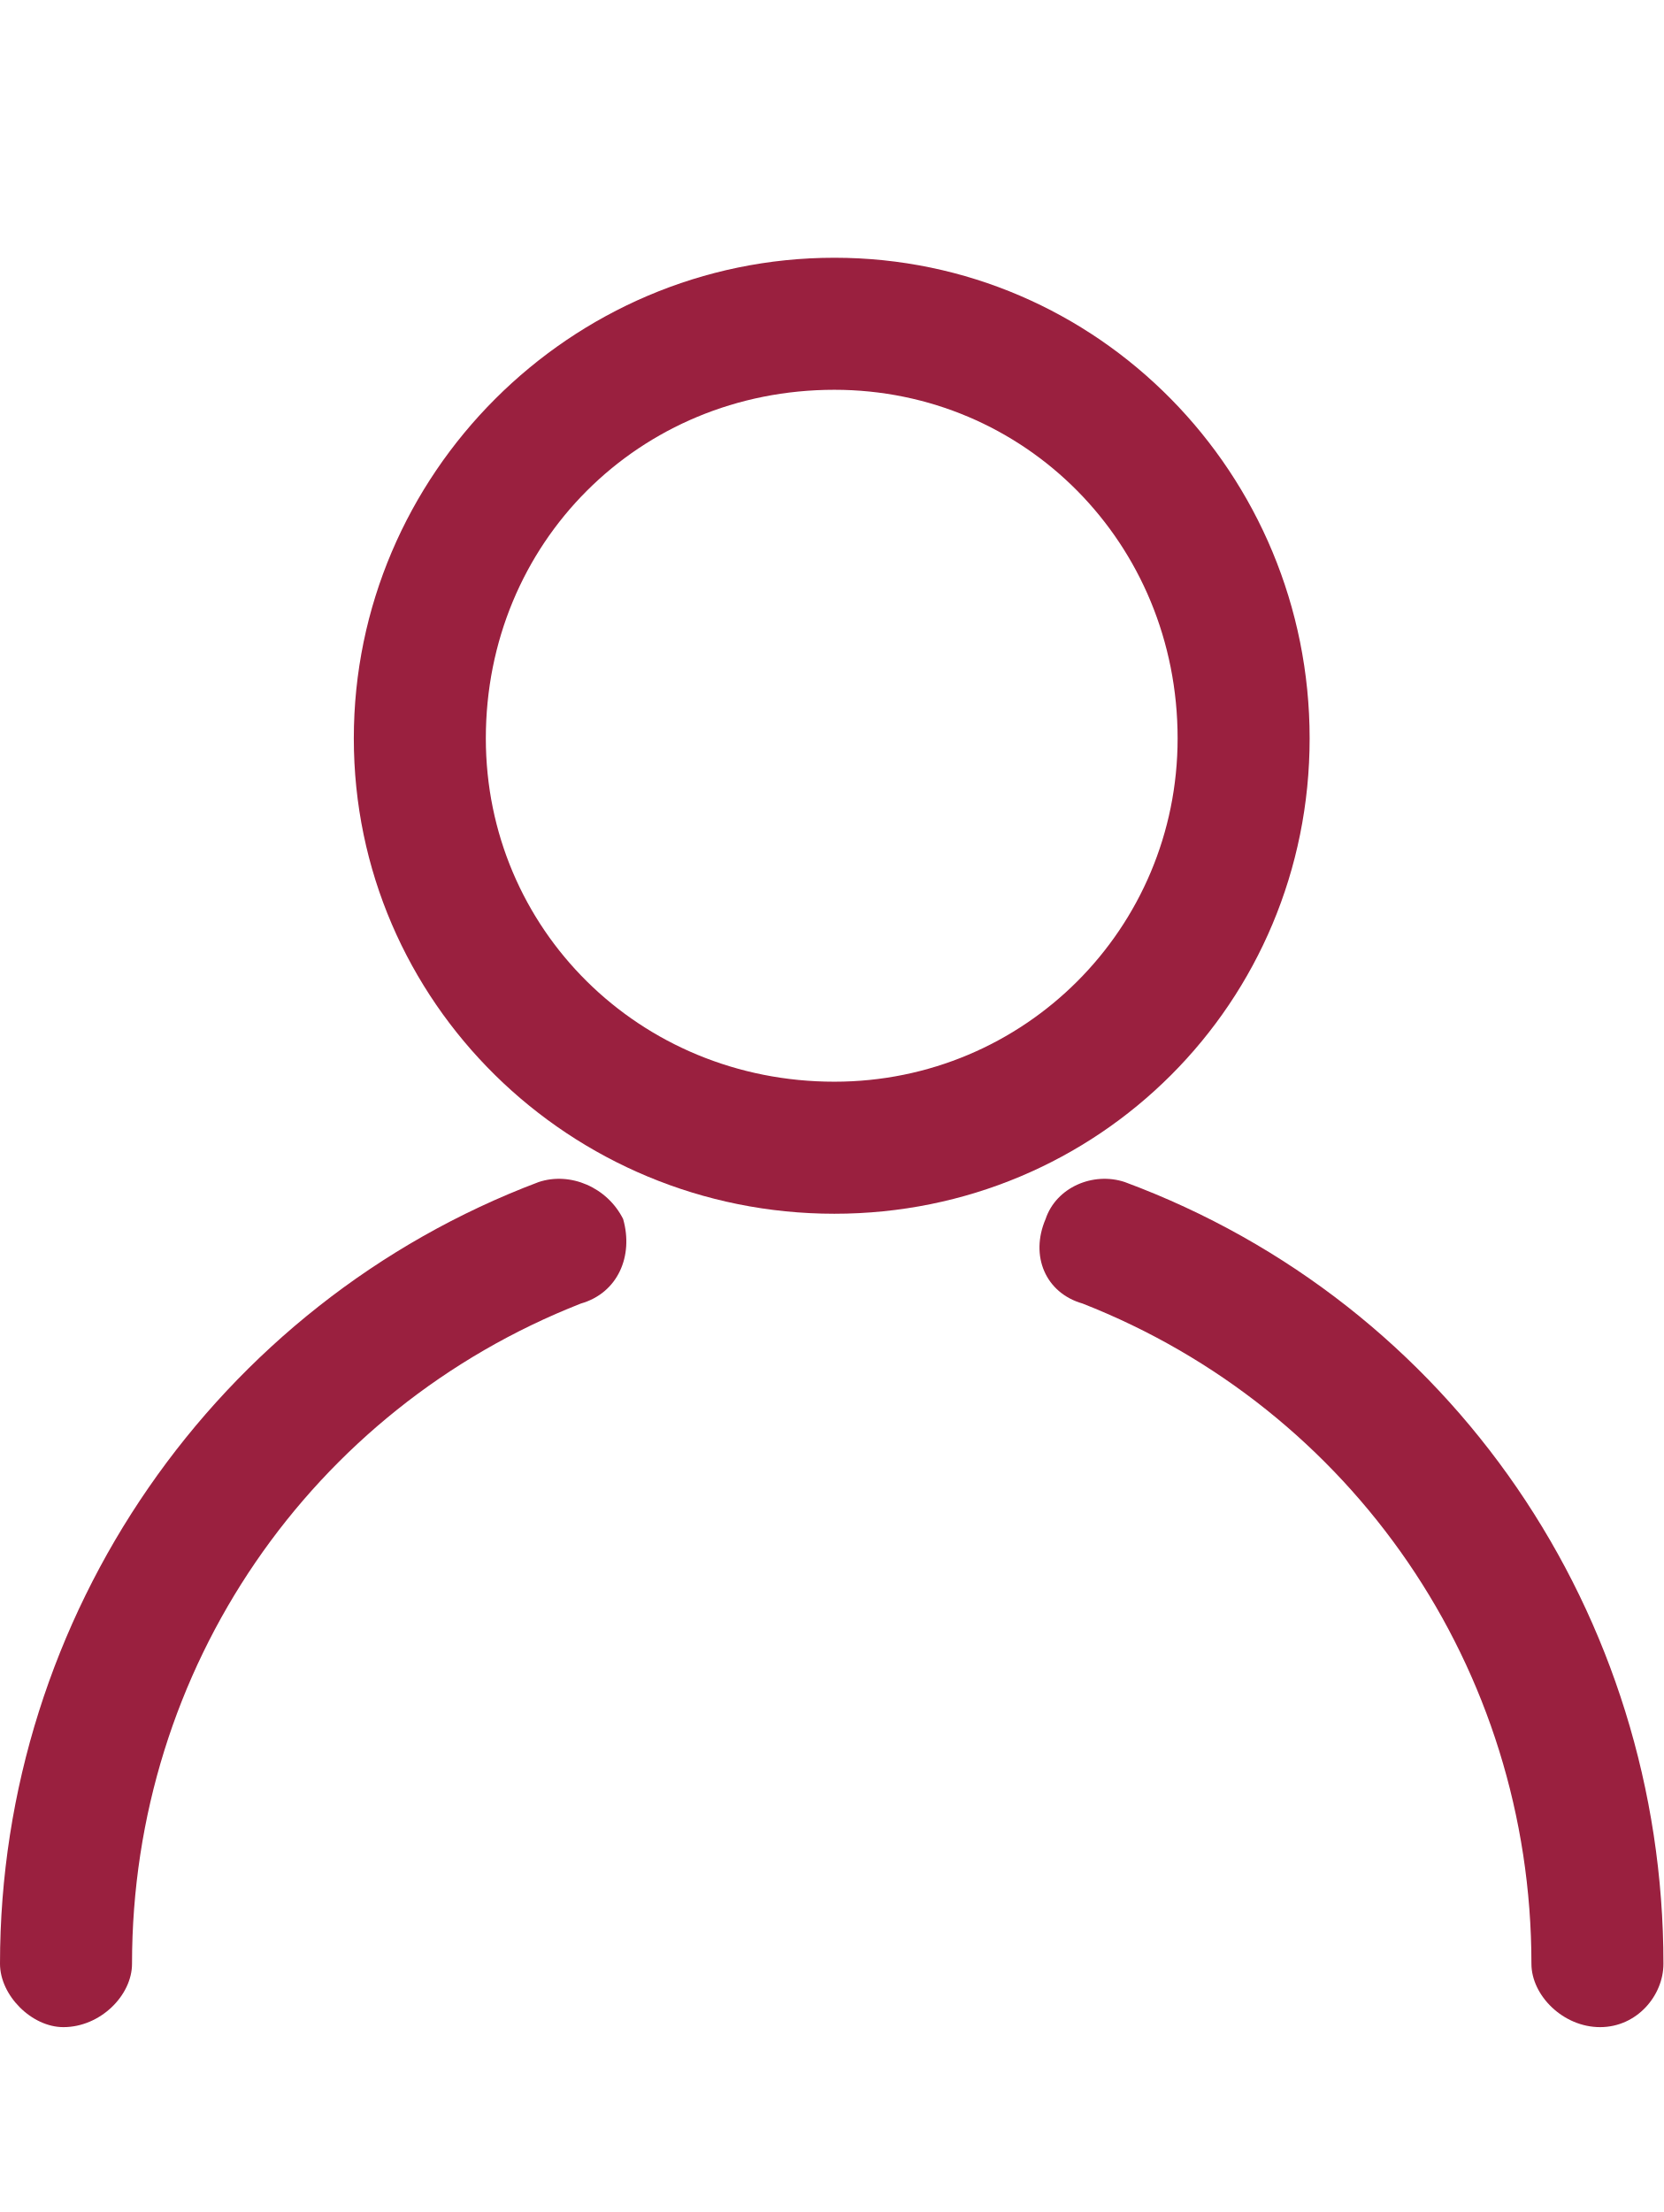
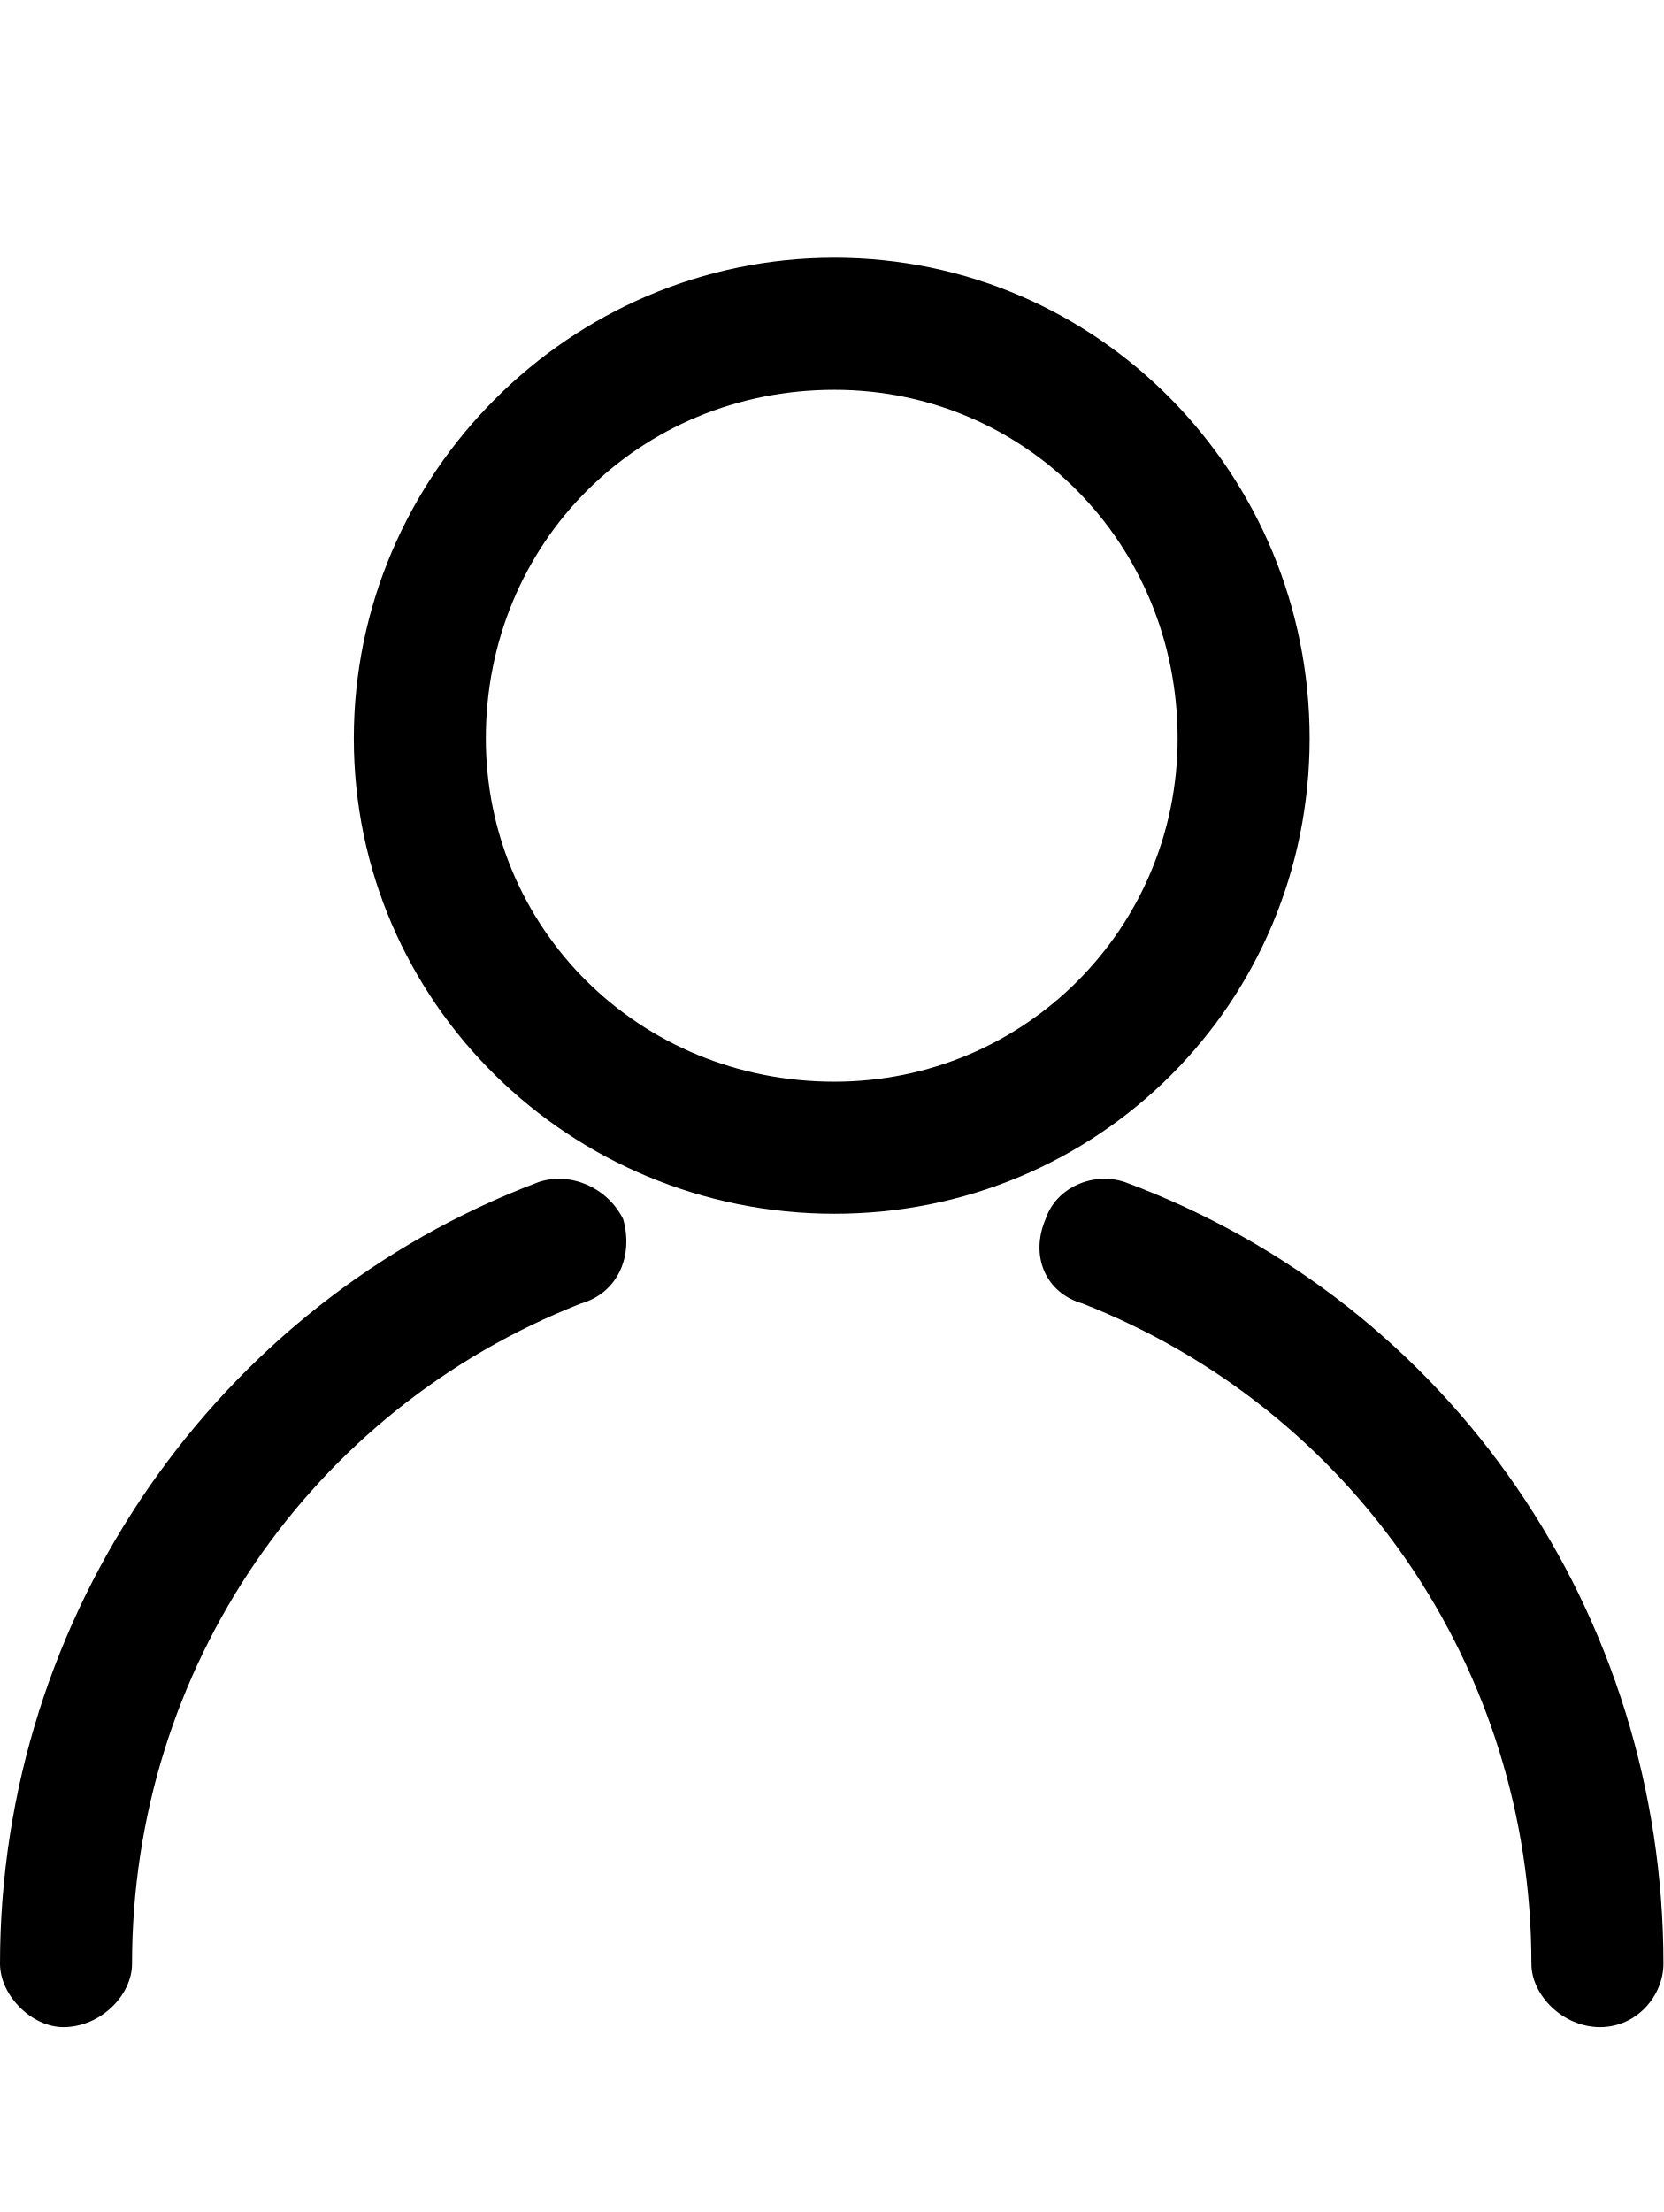
<svg xmlns="http://www.w3.org/2000/svg" version="1.1" id="Calque_1" x="0px" y="0px" viewBox="0 0 315 418.8" style="enable-background:new 0 0 315 418.8;" xml:space="preserve">
-   <style type="text/css">
- 	.st0{fill:#9A203F;}
- </style>
  <g>
    <path class="st0" d="M158,48.8c50,0,90,41,90,91s-40,90-90,90s-91-40-91-90S108,48.8,158,48.8z M158,73.8c-37,0-66,29-66,66   c0,36,29,65,66,65c36,0,65-29,65-65C223,102.8,194,73.8,158,73.8z" />
    <path class="st0" d="M25,371.8c0,6-6,12-13,12c-6,0-12-6-12-12c0-66,41-125,102-148c6-2,13,1,16,7c2,7-1,14-8,16   C59,266.8,25,315.8,25,371.8z M205,246.8c-7-2-10-9-7-16c2-6,9-9,15-7c62,23,102,82,102,148c0,6-5,12-12,12s-13-6-13-12   C290,315.8,256,266.8,205,246.8z" />
  </g>
</svg>
